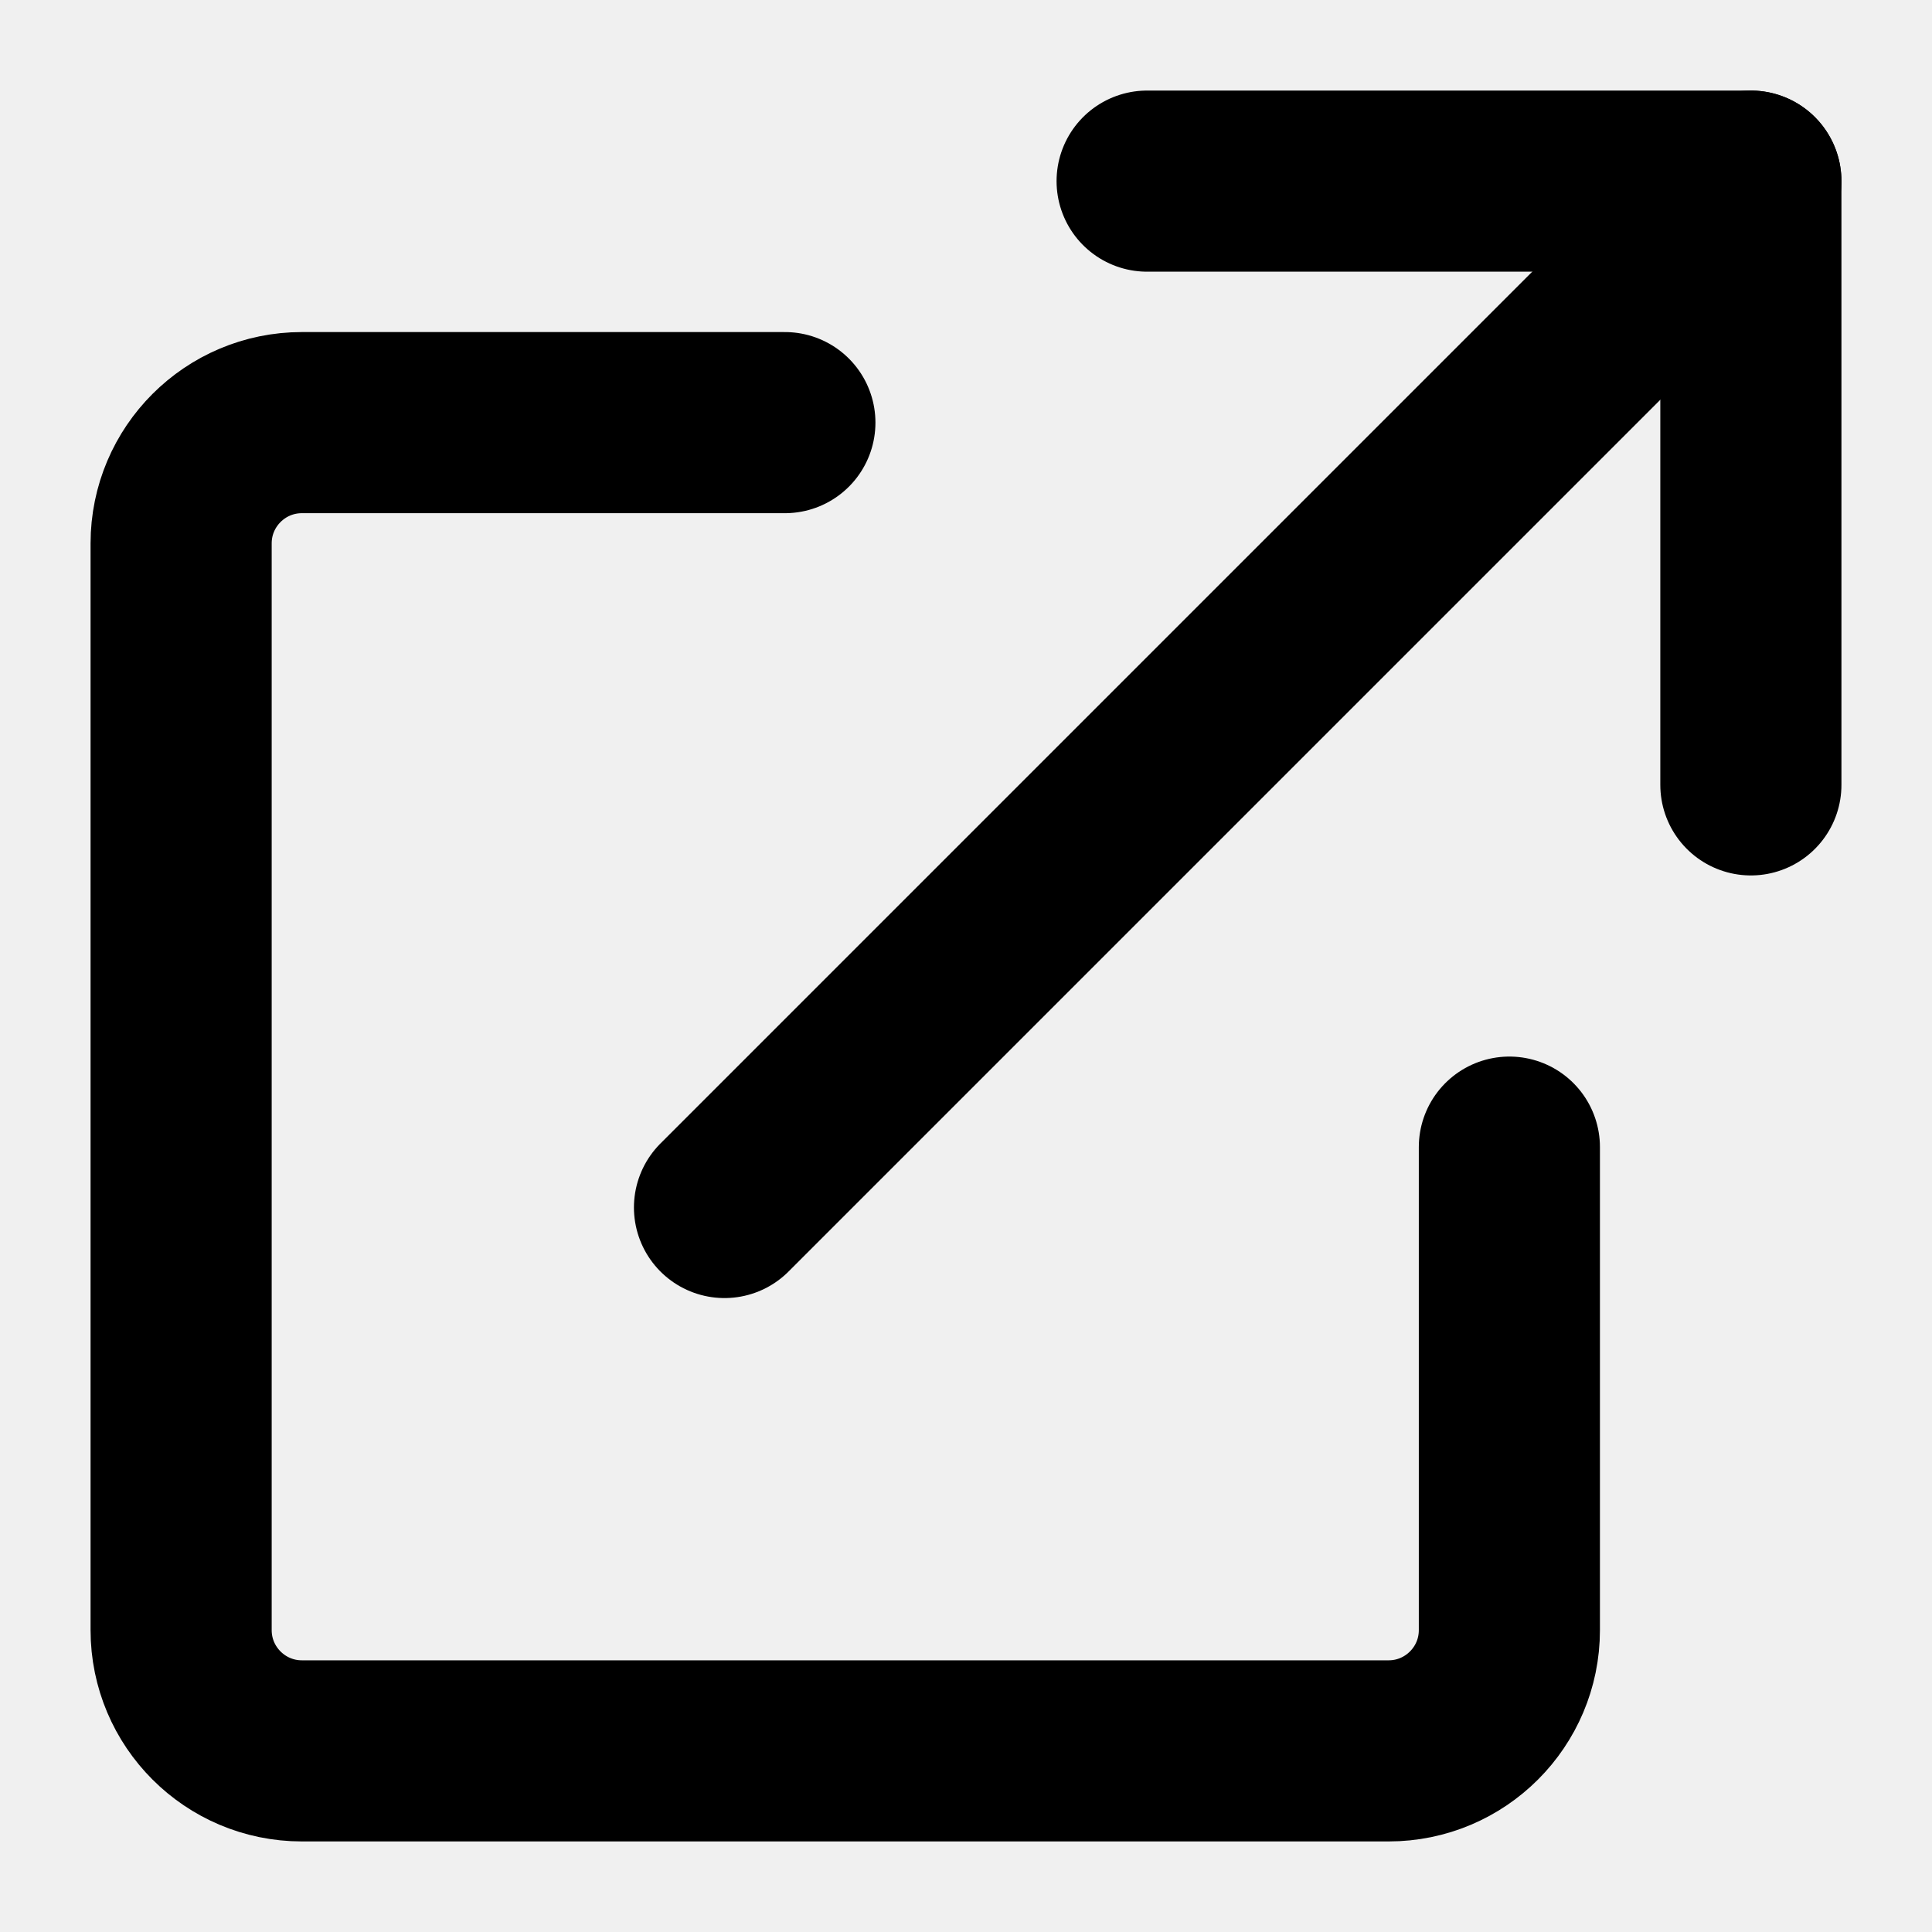
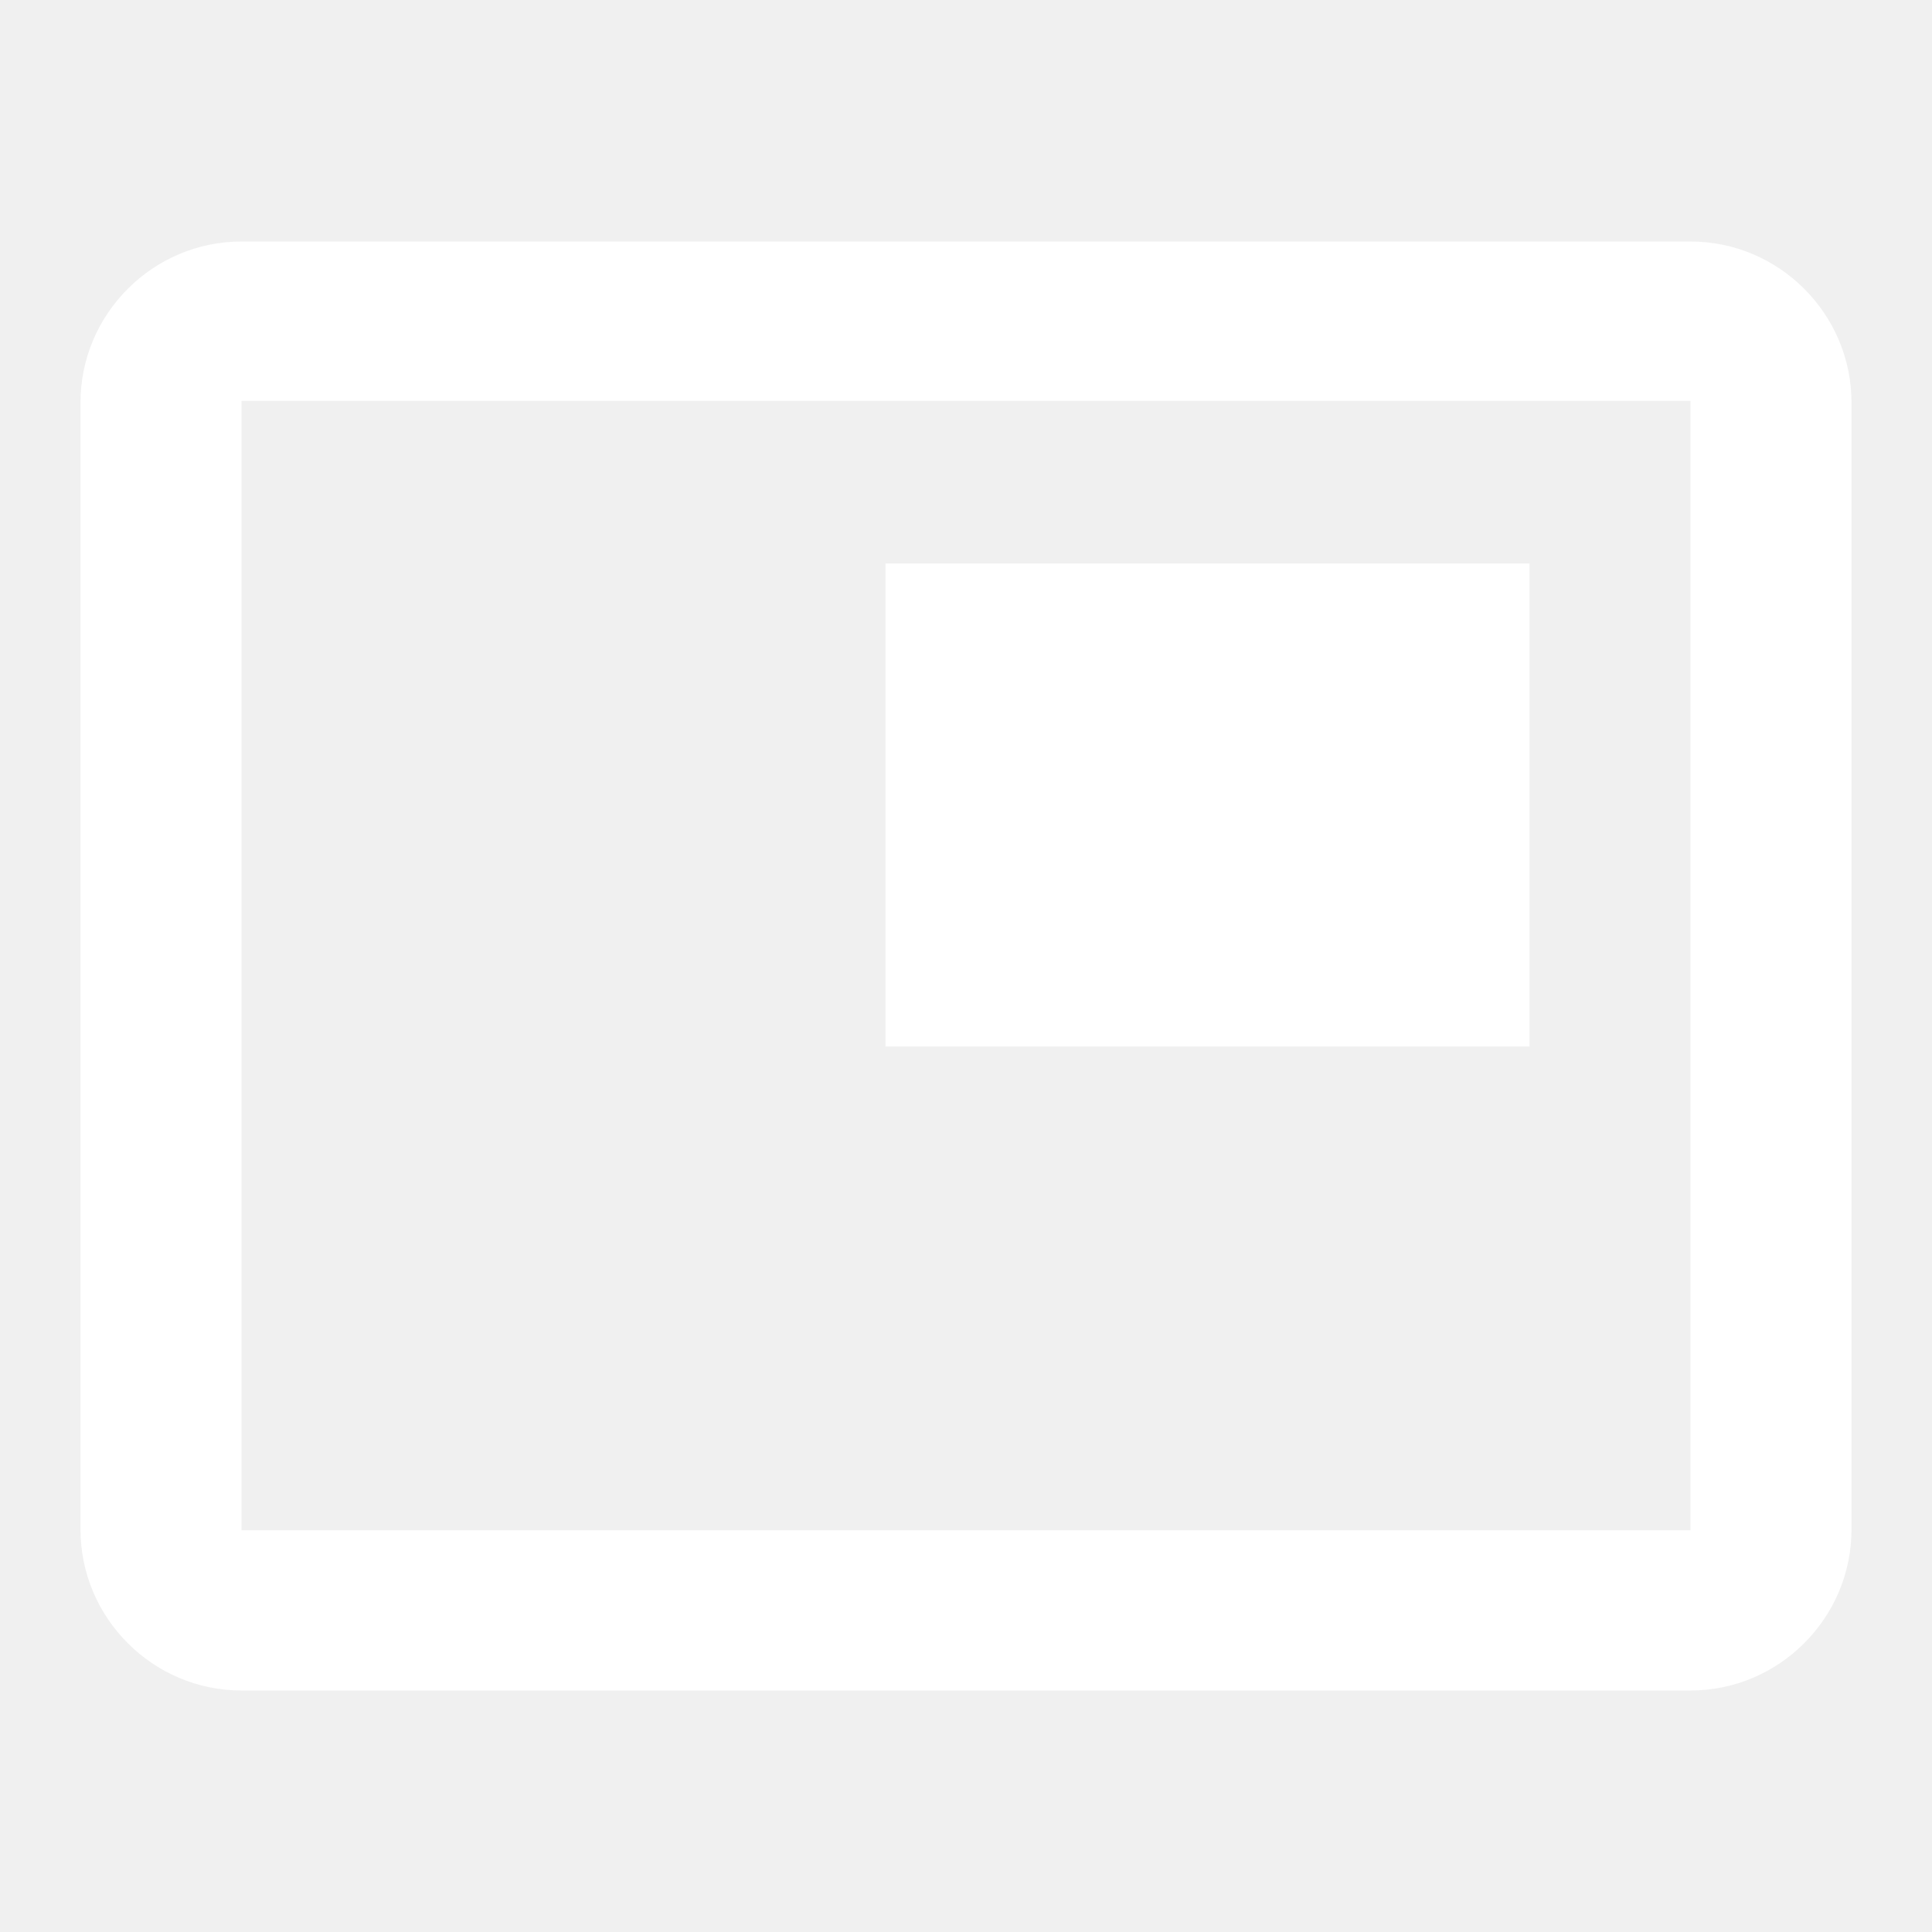
- <svg xmlns="http://www.w3.org/2000/svg" viewBox="0 0 16 16" width="16" height="16" fill="none">
-   <path d="M12.5 9.5V13.5C12.5 14.052 12.052 14.5 11.5 14.5H2.5C1.948 14.5 1.5 14.052 1.5 13.5V4.5C1.5 3.948 1.948 3.5 2.5 3.5H6.5" stroke="currentColor" stroke-width="1.5" stroke-linecap="round" />
-   <path d="M9.5 1.5H14.5V6.5" stroke="currentColor" stroke-width="1.5" stroke-linecap="round" stroke-linejoin="round" />
-   <path d="M6 10L14.5 1.5" stroke="currentColor" stroke-width="1.5" stroke-linecap="round" />
+ <svg xmlns="http://www.w3.org/2000/svg" viewBox="0 0 24 24" fill="#ffffff">
+   <path d="M19 7h-8v6h8V7zm2-4H3c-1.1 0-2 .9-2 2v14c0 1.1.9 2 2 2h18c1.1 0 2-.9 2-2V5c0-1.1-.9-2-2-2zm0 16.01H3V4.98h18v14.03z" />
</svg>
